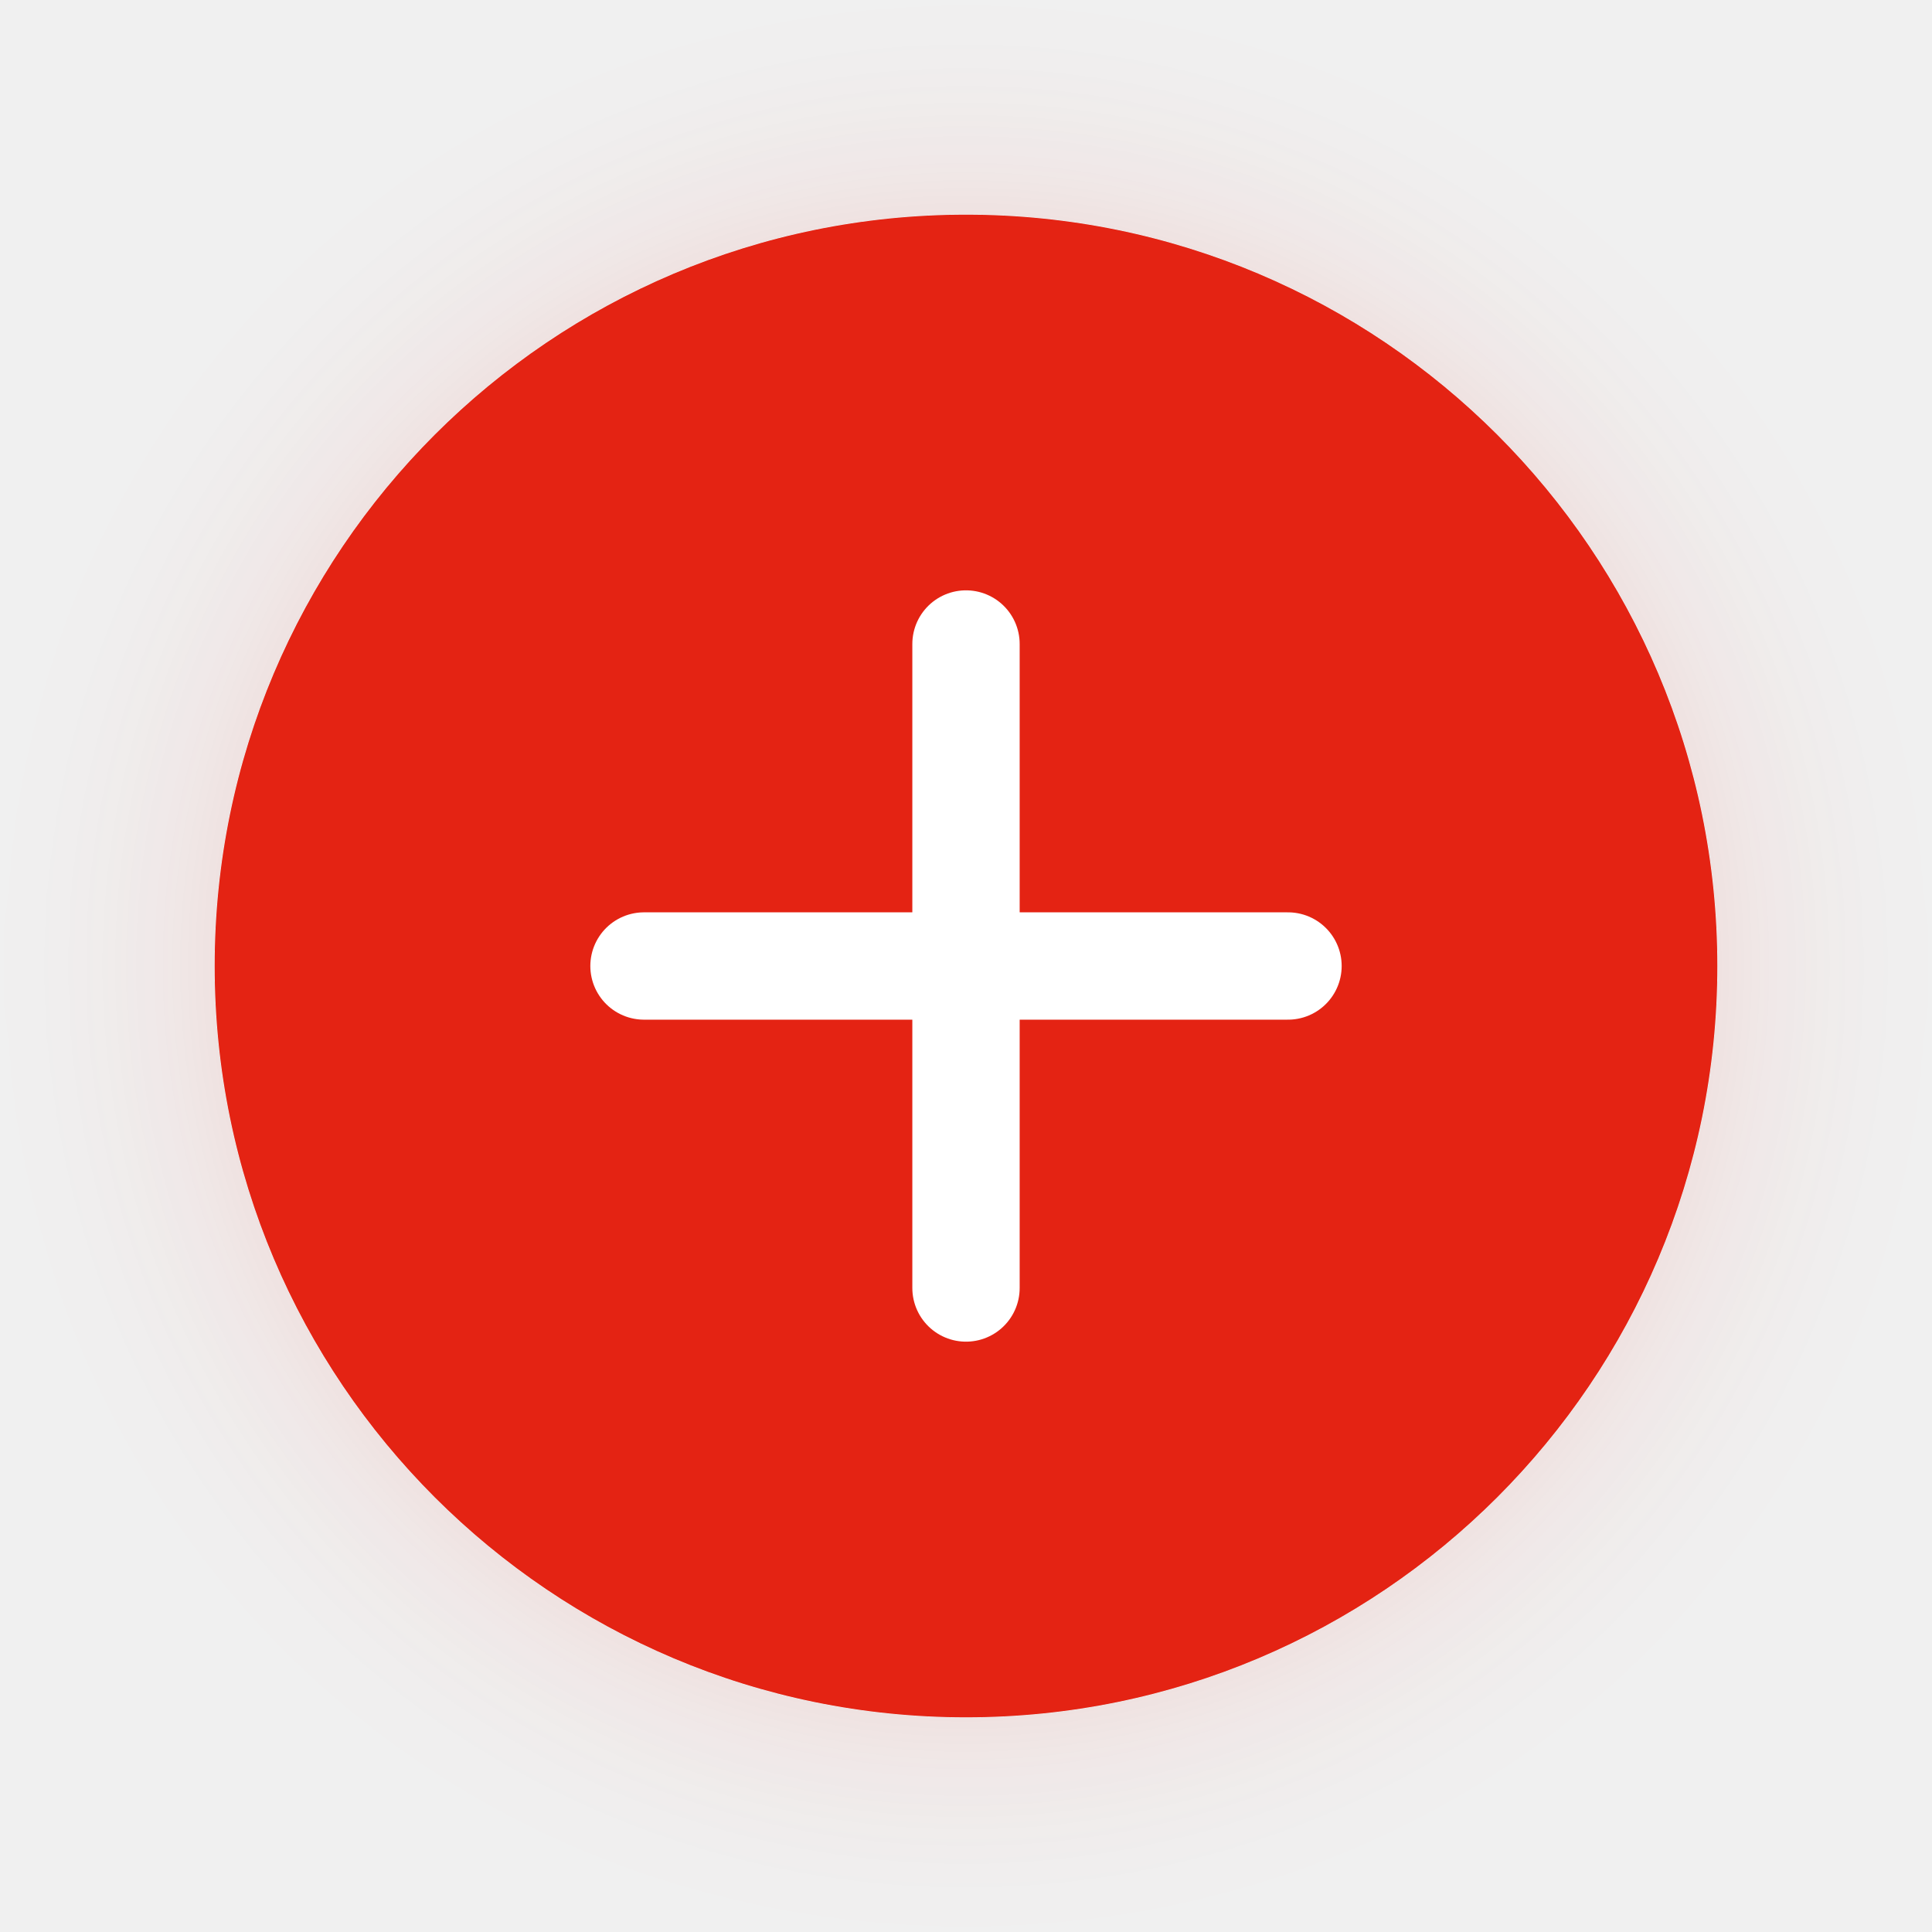
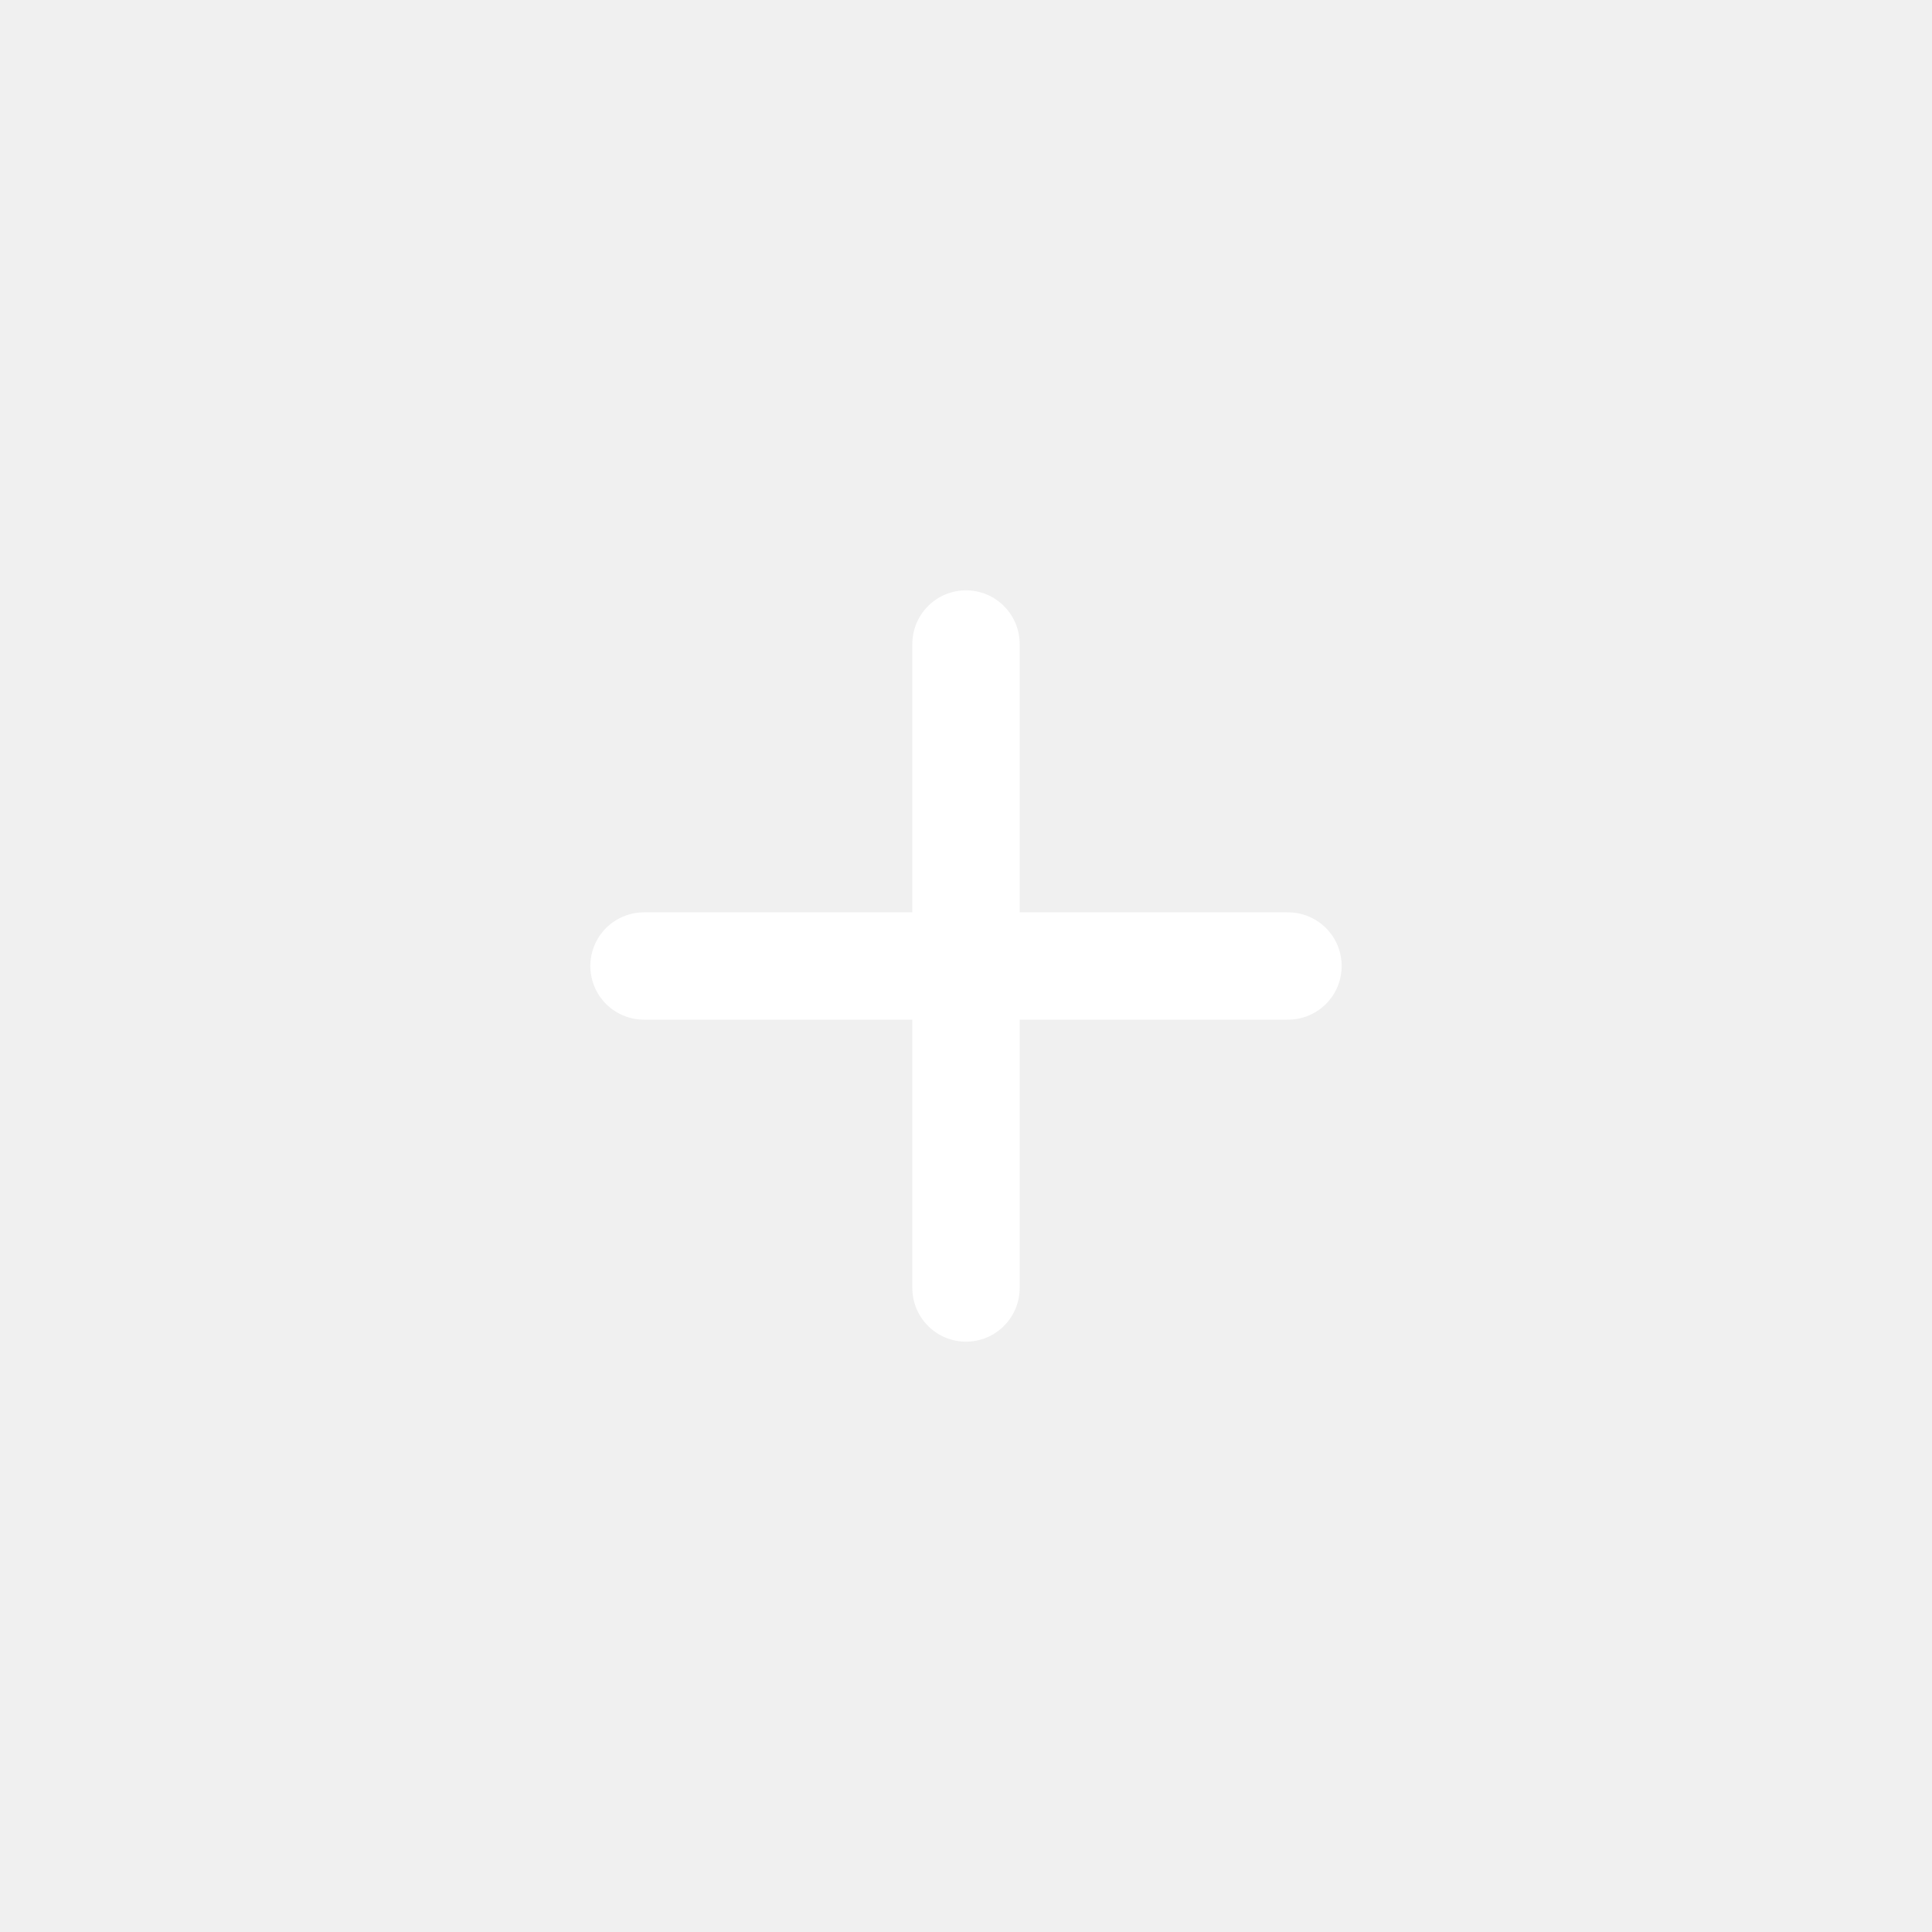
<svg xmlns="http://www.w3.org/2000/svg" width="current" height="current" viewBox="0 0 36 36" fill="none">
-   <g filter="url(#filter0_d_2107_102308)">
-     <circle cx="18" cy="18" r="14" fill="#E42313" />
-   </g>
+   <circle cx="18" cy="18" r="14" fill="current" />
  <path d="M18 12V24" stroke="white" stroke-width="2" stroke-linecap="round" stroke-linejoin="round" />
  <path d="M24 18H12" stroke="white" stroke-width="2" stroke-linecap="round" stroke-linejoin="round" />
-   <defs>
-     <filter id="filter0_d_2107_102308" x="0" y="0" width="36" height="36" filterUnits="userSpaceOnUse" color-interpolation-filters="sRGB">
-       <feFlood flood-opacity="0" result="BackgroundImageFix" />
-       <feColorMatrix in="SourceAlpha" type="matrix" values="0 0 0 0 0 0 0 0 0 0 0 0 0 0 0 0 0 0 127 0" result="hardAlpha" />
-       <feOffset />
-       <feGaussianBlur stdDeviation="2" />
-       <feComposite in2="hardAlpha" operator="out" />
-       <feColorMatrix type="matrix" values="0 0 0 0 0.894 0 0 0 0 0.137 0 0 0 0 0.075 0 0 0 0.14 0" />
-       <feBlend mode="normal" in2="BackgroundImageFix" result="effect1_dropShadow_2107_102308" />
-       <feBlend mode="normal" in="SourceGraphic" in2="effect1_dropShadow_2107_102308" result="shape" />
-     </filter>
-   </defs>
</svg>
